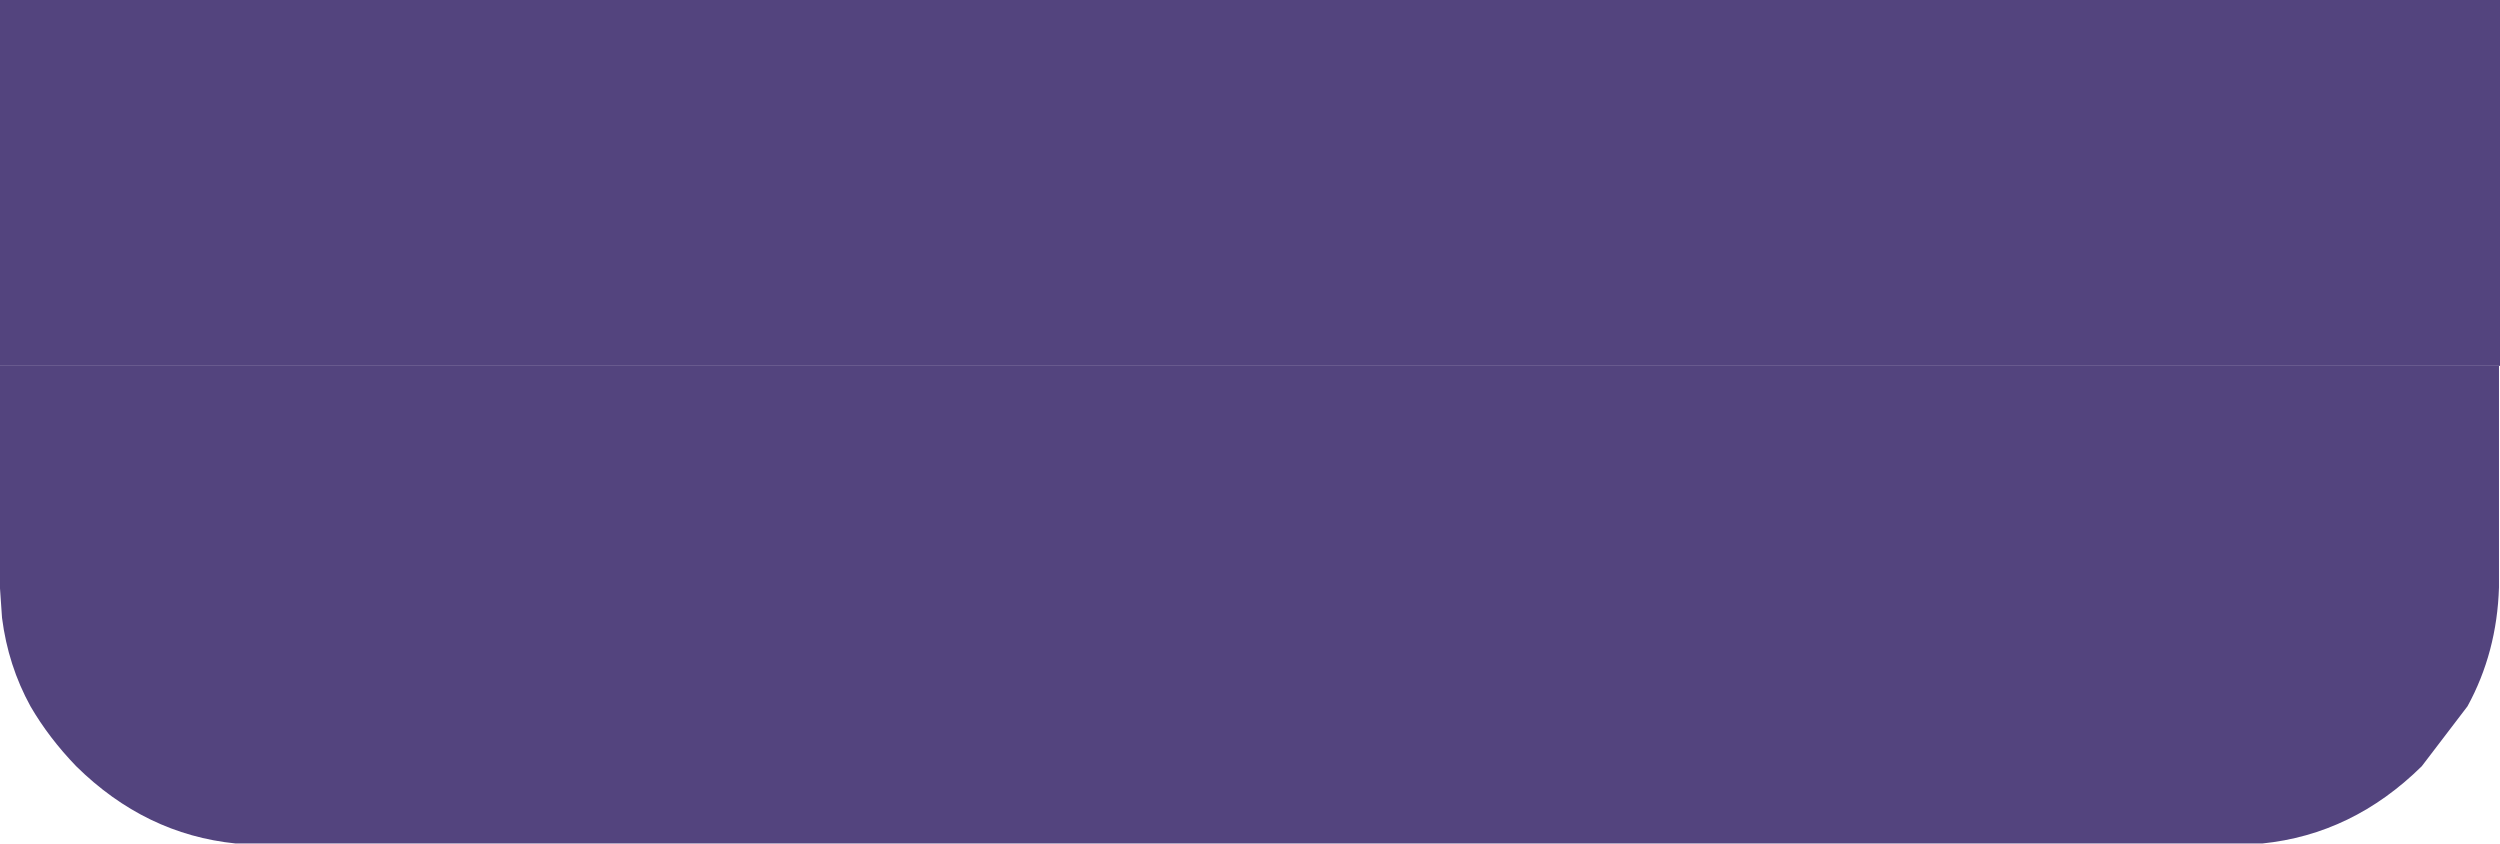
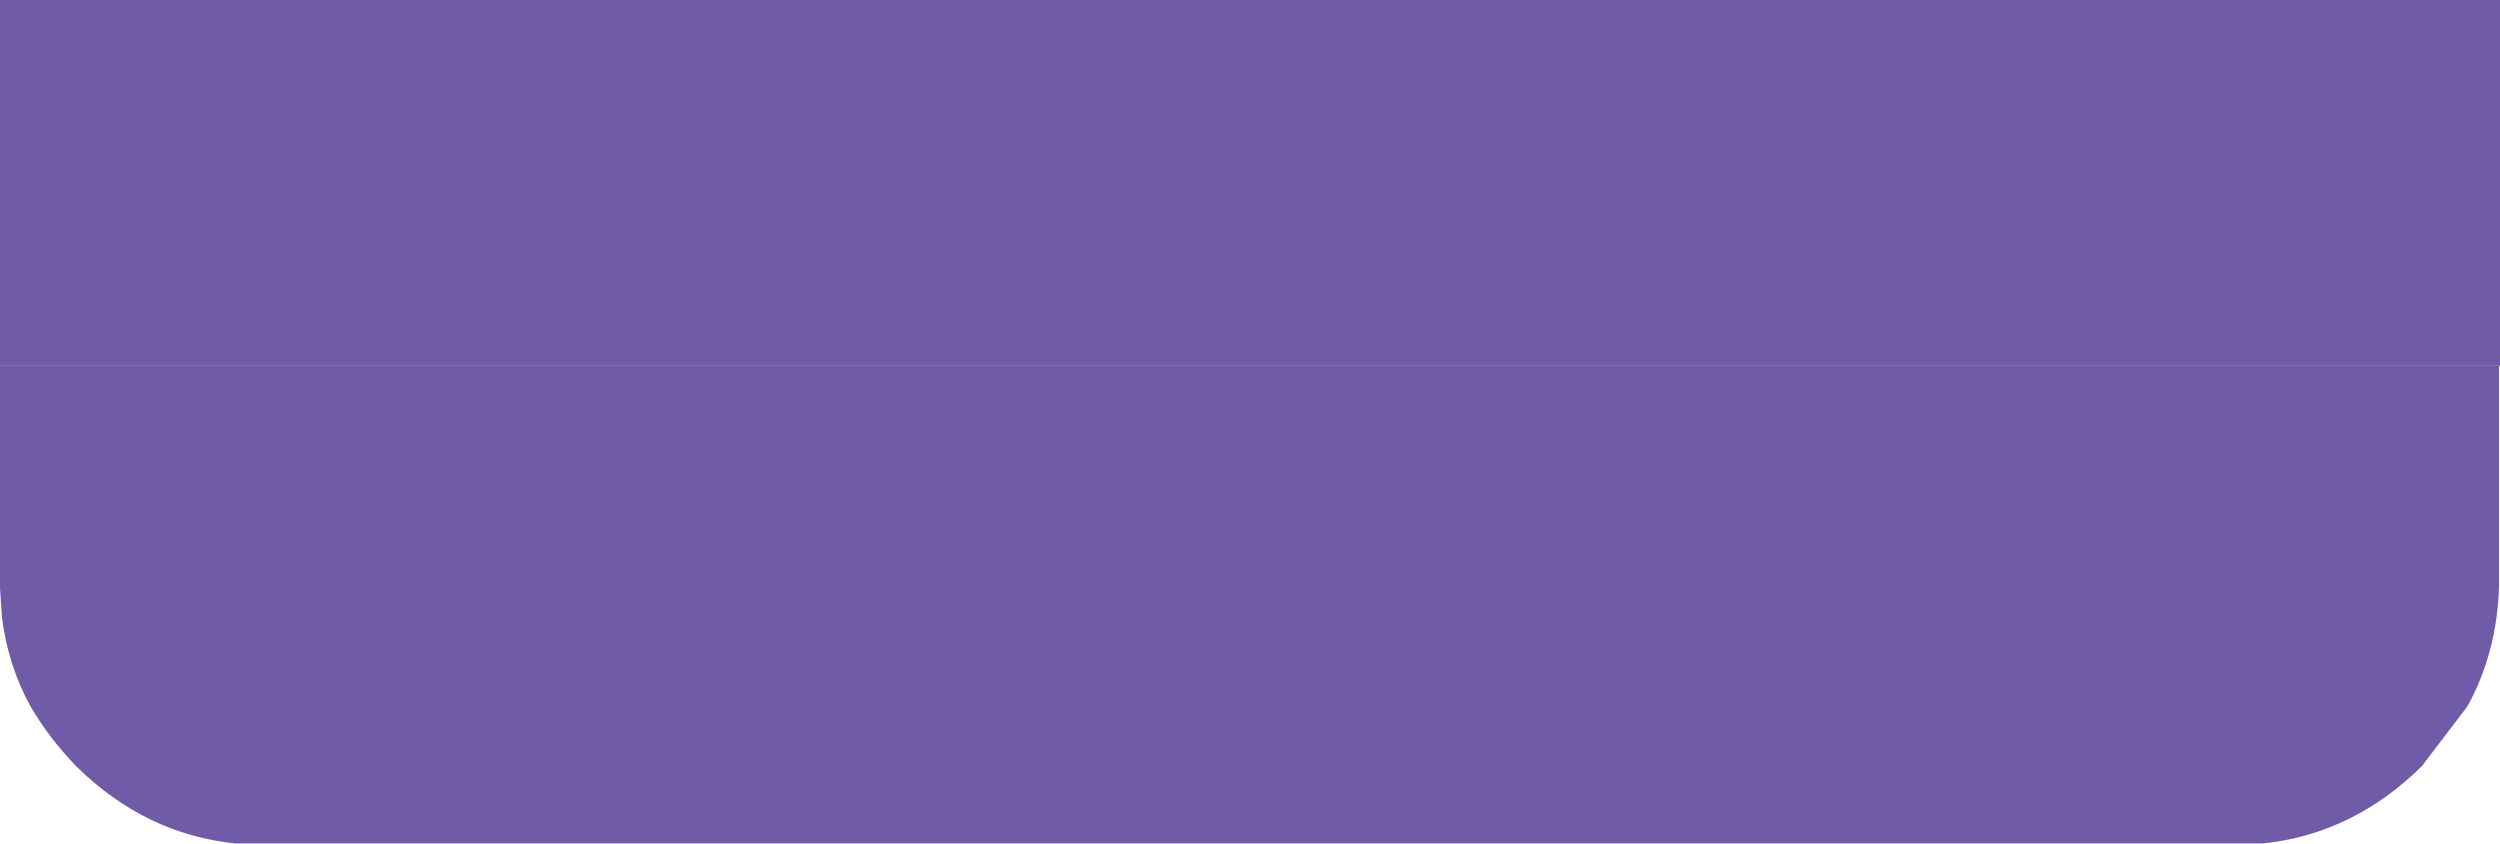
<svg xmlns="http://www.w3.org/2000/svg" viewBox="-17.5 -18 123 41.5" width="123" height="41.5">
  <g transform="matrix(1,0,0,1,-17.5,0)">
-     <path d="M121.4 16.75L119.15 19.7Q115.75 23.05 111.3 23.5L11.6 23.5Q7.15 23.05 3.75 19.7Q2.4 18.3 1.5 16.75Q0.4 14.75 0.1 12.4L0 10.95L0 0L122.95 0L122.95 10.9Q122.85 14.1 121.4 16.75Z" fill="hsl(256 30% 38%)" fill-rule="evenodd" />
+     <path d="M121.4 16.75L119.15 19.7Q115.75 23.05 111.3 23.5L11.6 23.5Q7.15 23.05 3.75 19.7Q2.4 18.3 1.5 16.75Q0.4 14.75 0.1 12.4L0 10.95L0 0L122.95 0L122.95 10.9Q122.85 14.1 121.4 16.75Z" fill="hsl(256 30% 50.5%)" fill-rule="evenodd" />
  </g>
  <g transform="matrix(1.23,0,0,0.18,-17.5,-18)">
-     <path d="M100 0L100 100L0 100L0 0L100 0Z" fill="hsl(256 30% 38%)" fill-rule="evenodd" />
+     <path d="M100 0L100 100L0 100L0 0L100 0Z" fill="hsl(256 30% 50.5%)" fill-rule="evenodd" />
  </g>
</svg>
